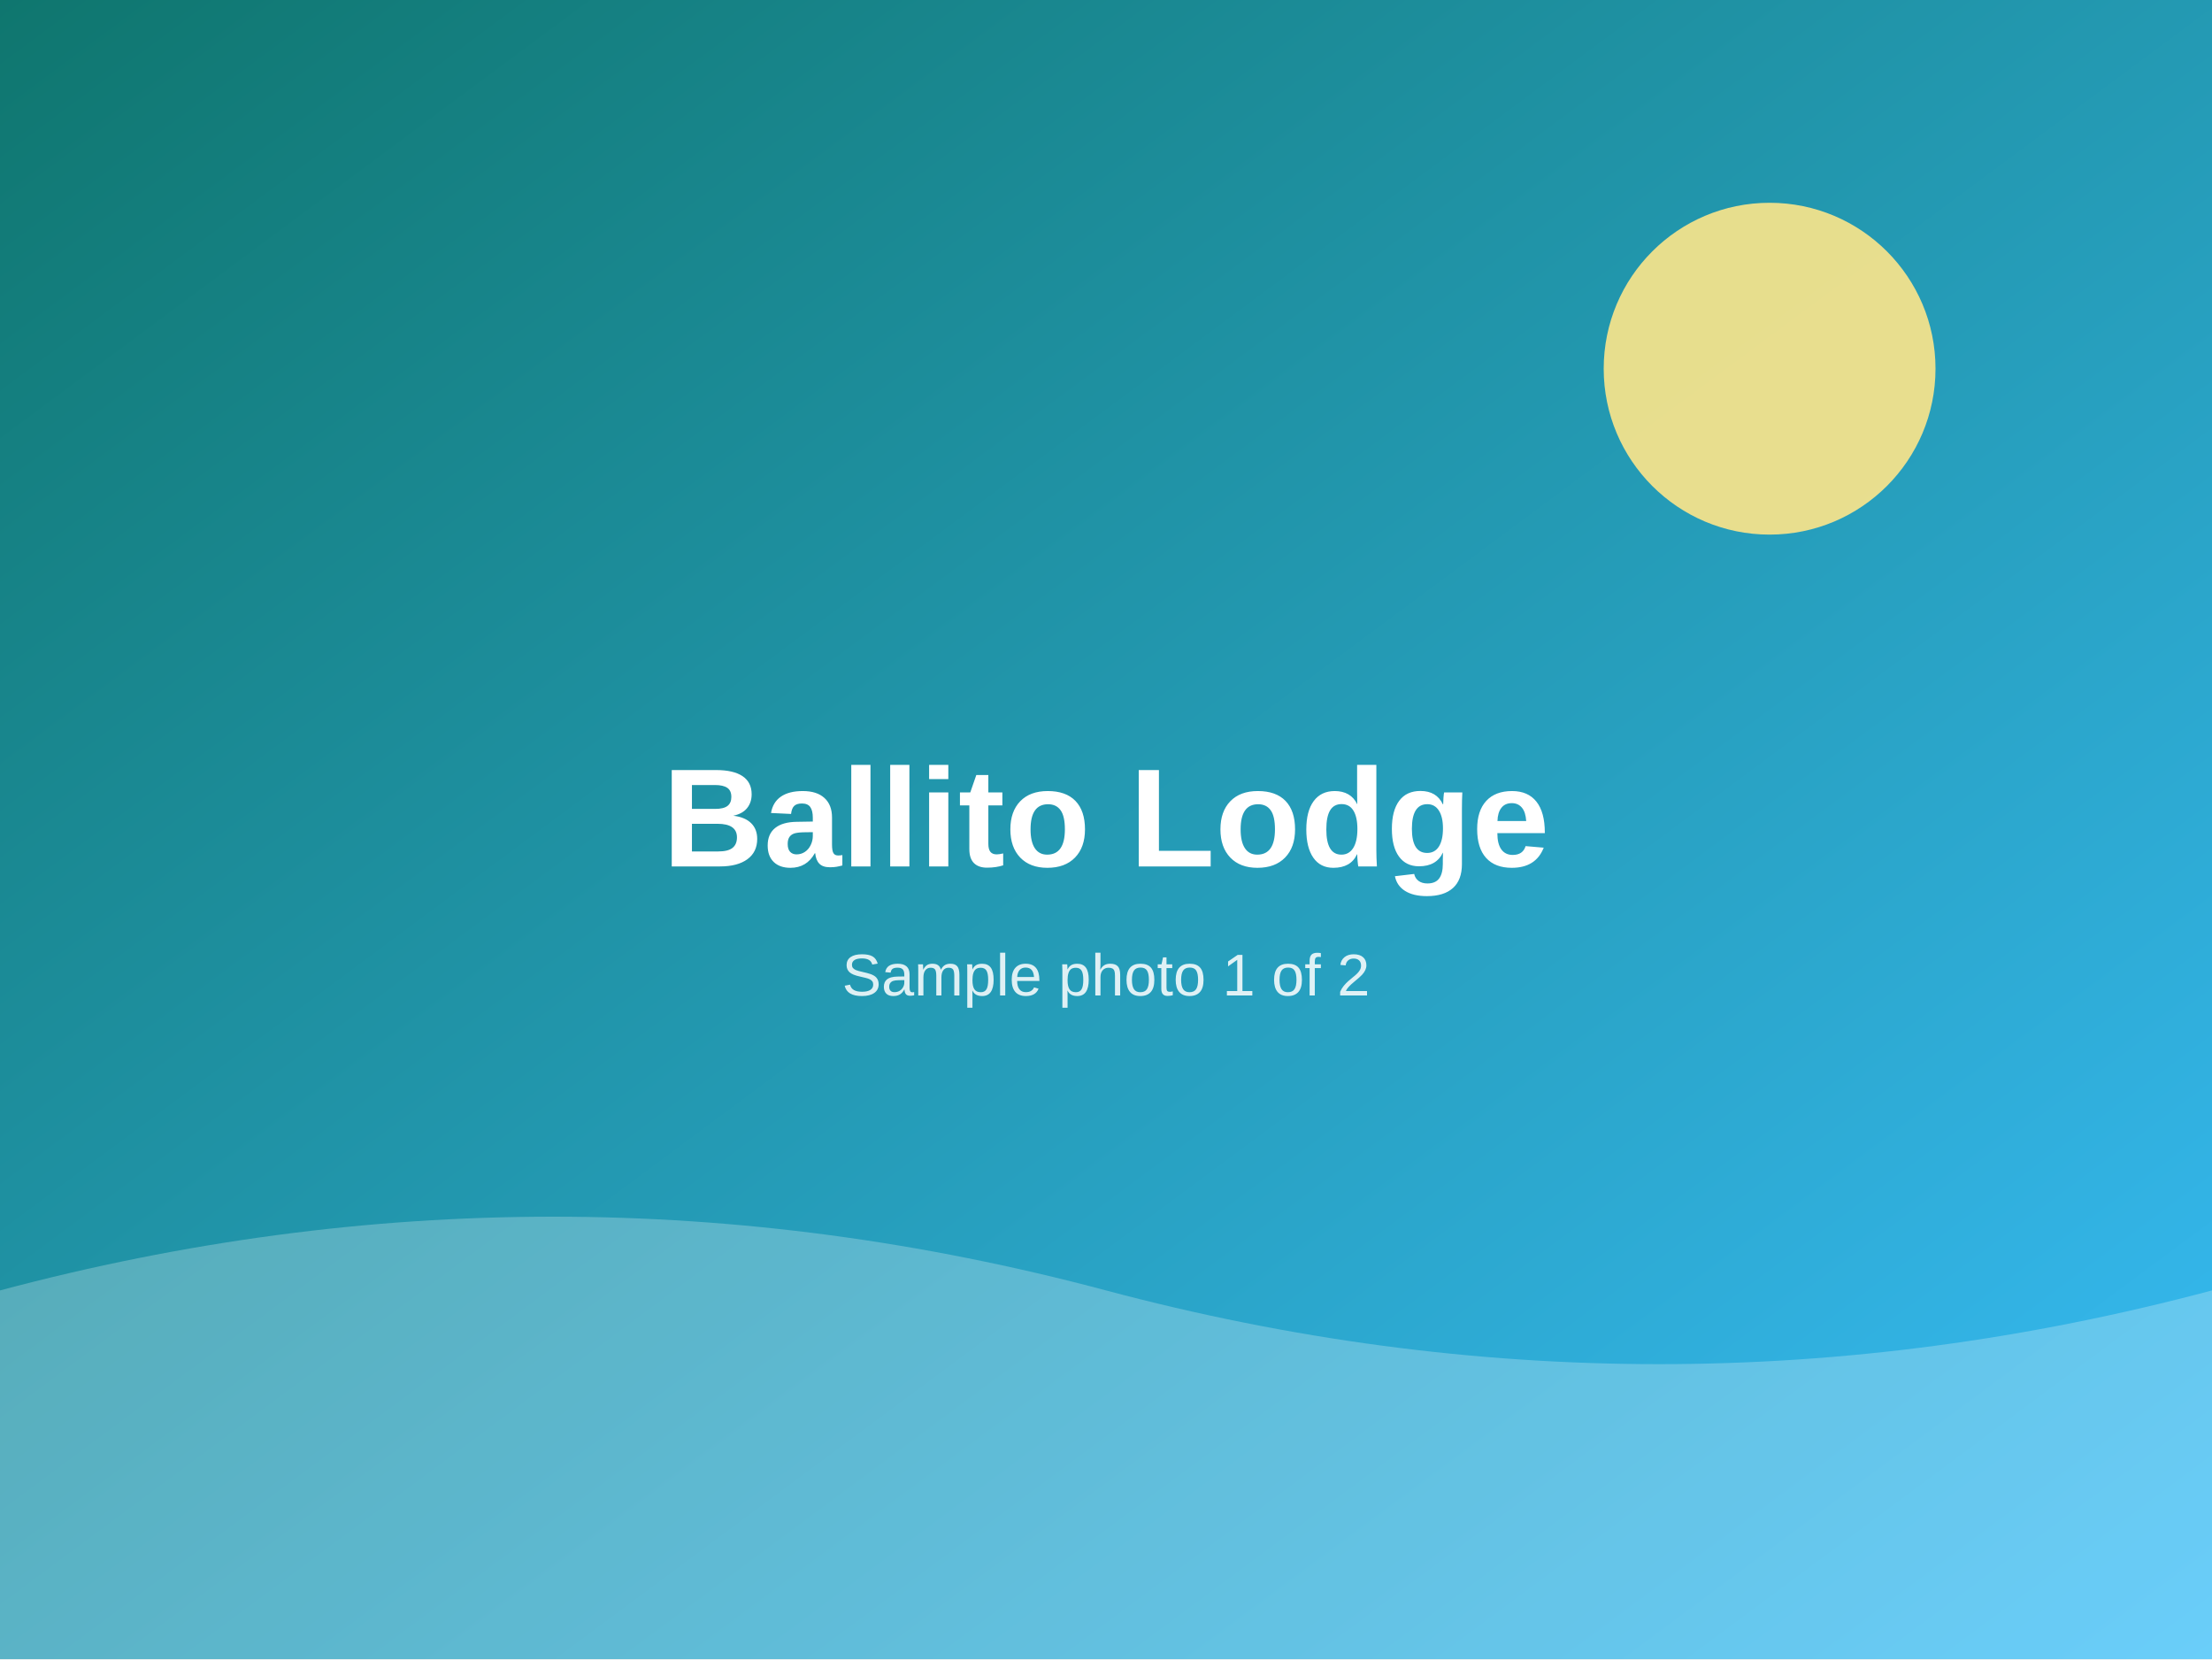
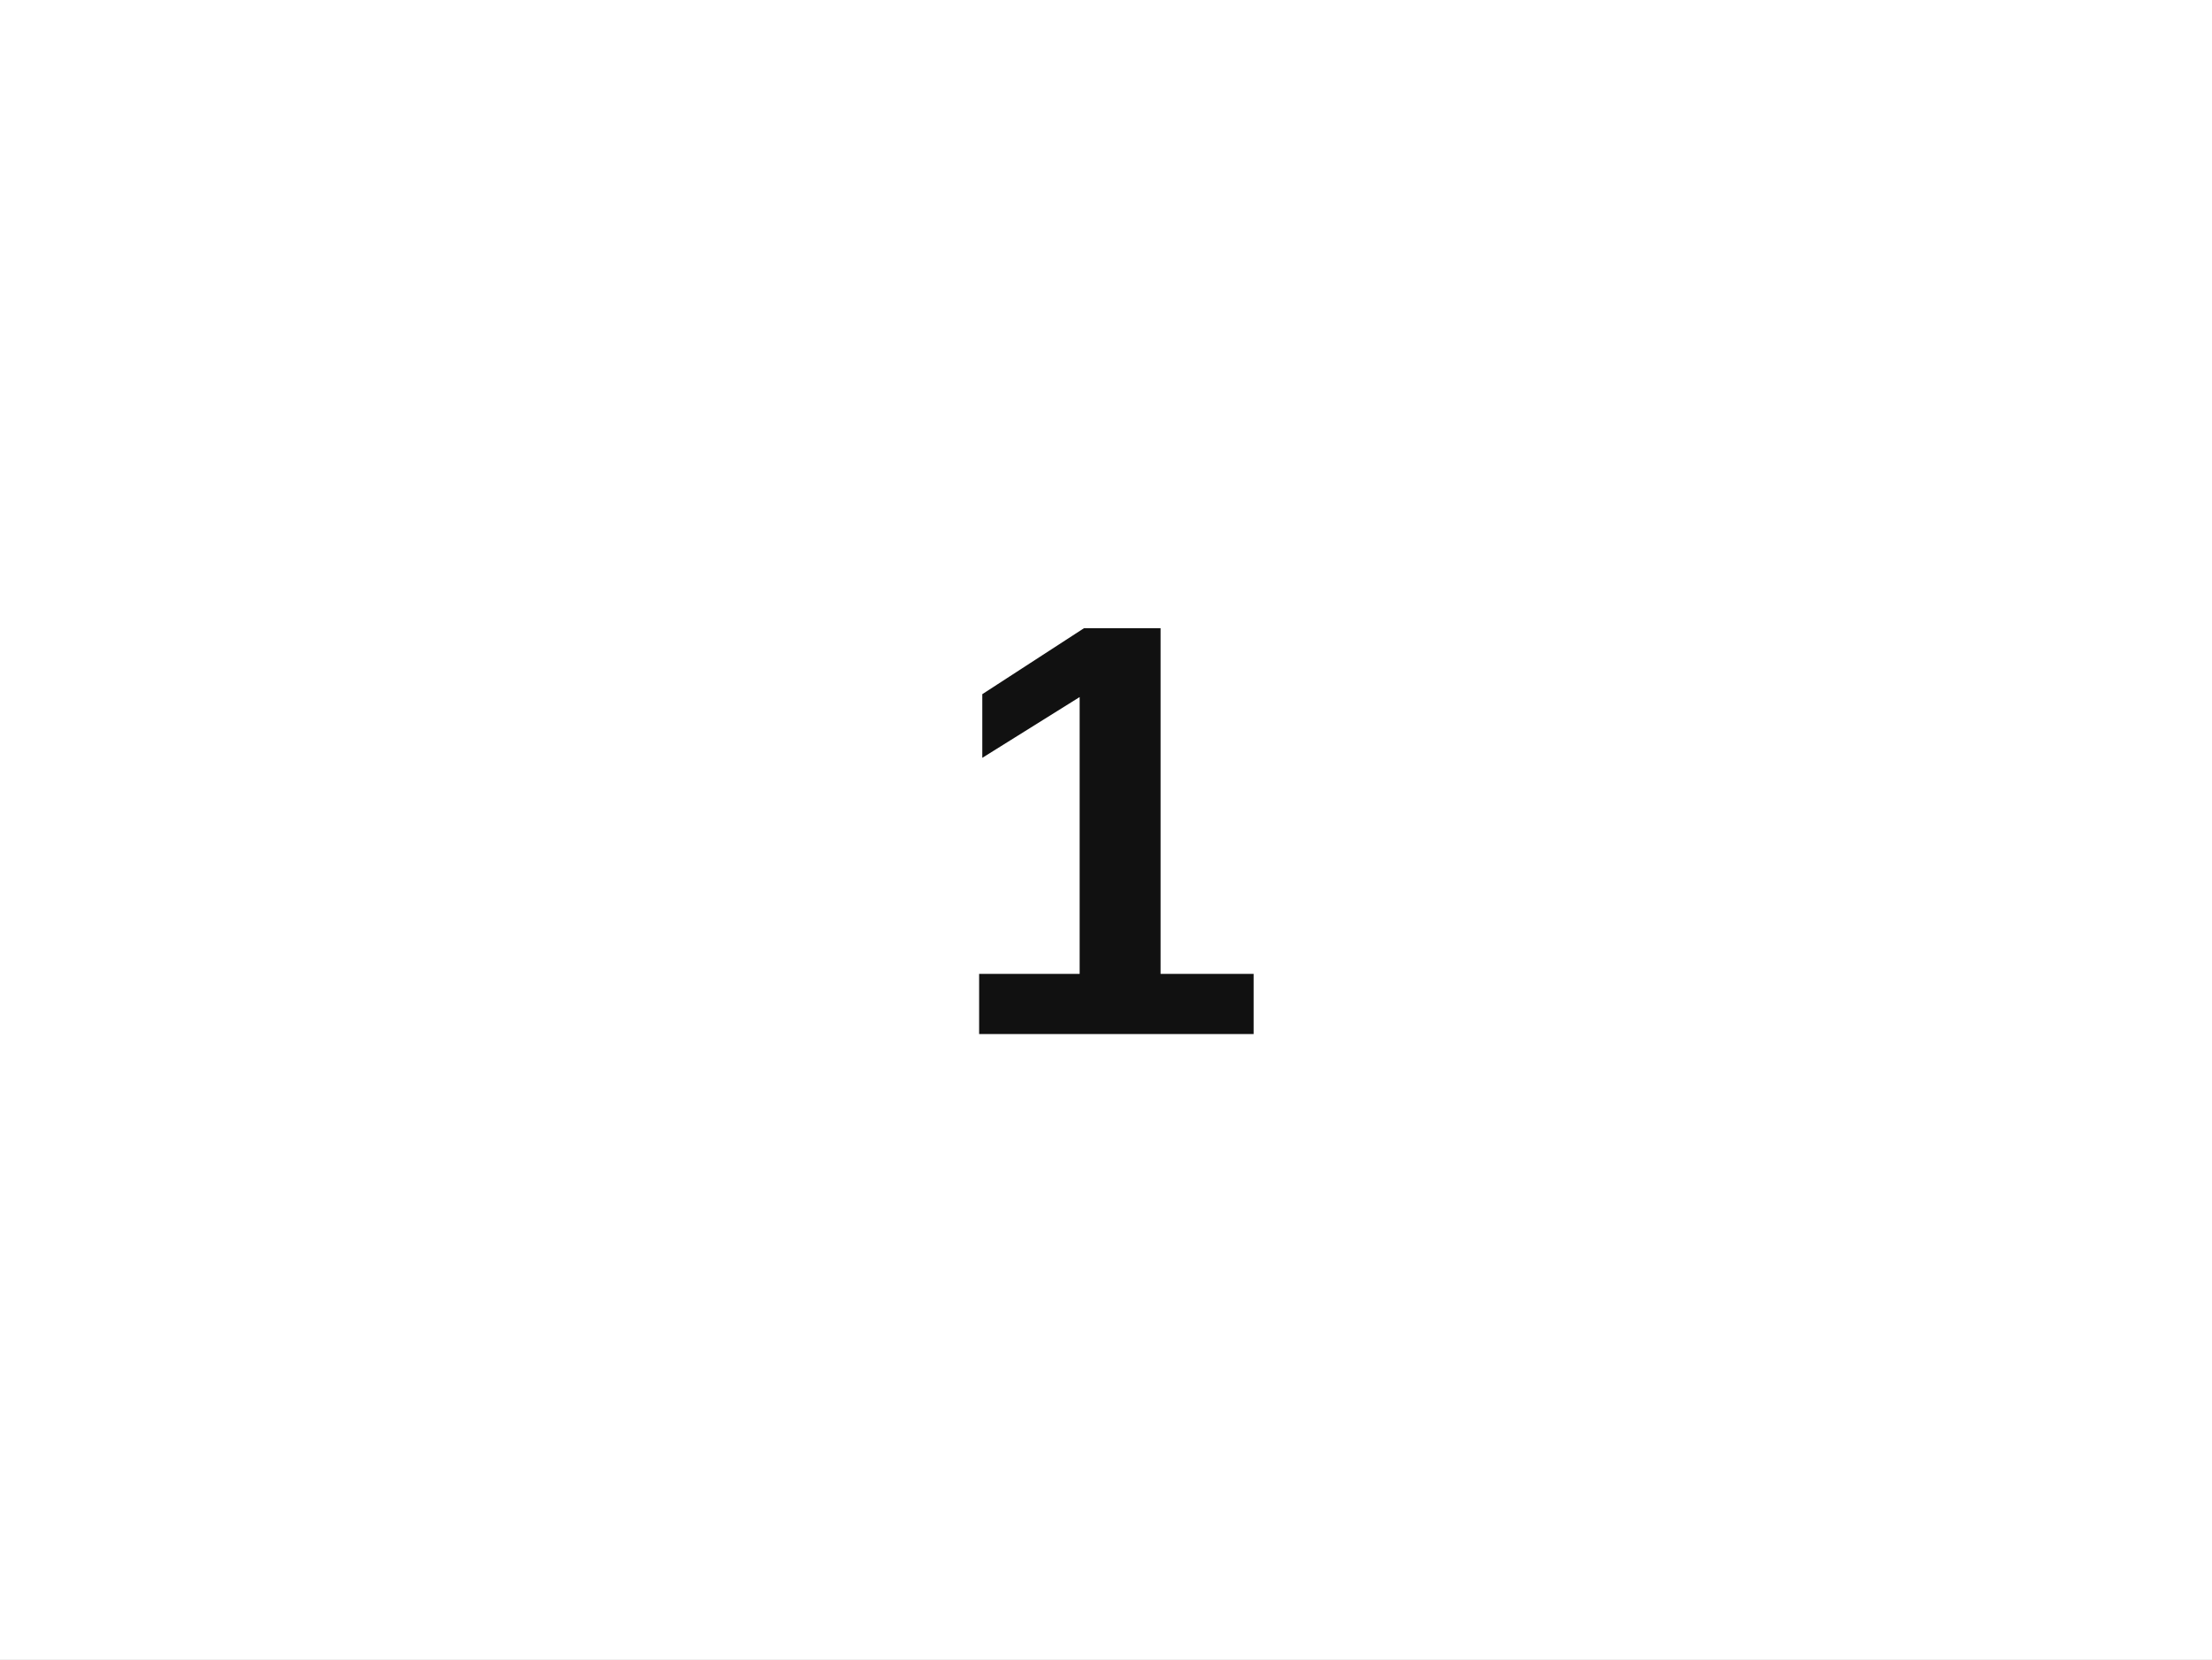
<svg xmlns="http://www.w3.org/2000/svg" width="1200" height="900" viewBox="0 0 1200 900">
-   <defs>
-     <linearGradient id="g" x1="0" y1="0" x2="1" y2="1">
-       <stop offset="0" stop-color="#0f766e" />
-       <stop offset="1" stop-color="#38bdf8" />
-     </linearGradient>
-   </defs>
-   <rect width="1200" height="900" fill="url(#g)" />
-   <circle cx="960" cy="200" r="90" fill="#fde68a" opacity="0.9" />
-   <path d="M0 700 Q300 620 600 700 T1200 700 V900 H0Z" fill="#ffffff" opacity="0.25" />
-   <text x="600" y="470" font-family="Segoe UI, Arial, sans-serif" font-size="76" font-weight="700" fill="#ffffff" text-anchor="middle">Ballito Lodge</text>
-   <text x="600" y="540" font-family="Segoe UI, Arial, sans-serif" font-size="32" fill="#ffffff" opacity="0.85" text-anchor="middle">Sample photo 1 of 2</text>
+   <rect width="1200" height="900" fill="#ffffff" />
+   <text x="600" y="450" font-family="Arial, Helvetica, sans-serif" font-size="320" font-weight="bold" fill="#111111" text-anchor="middle" dominant-baseline="central">1</text>
</svg>
